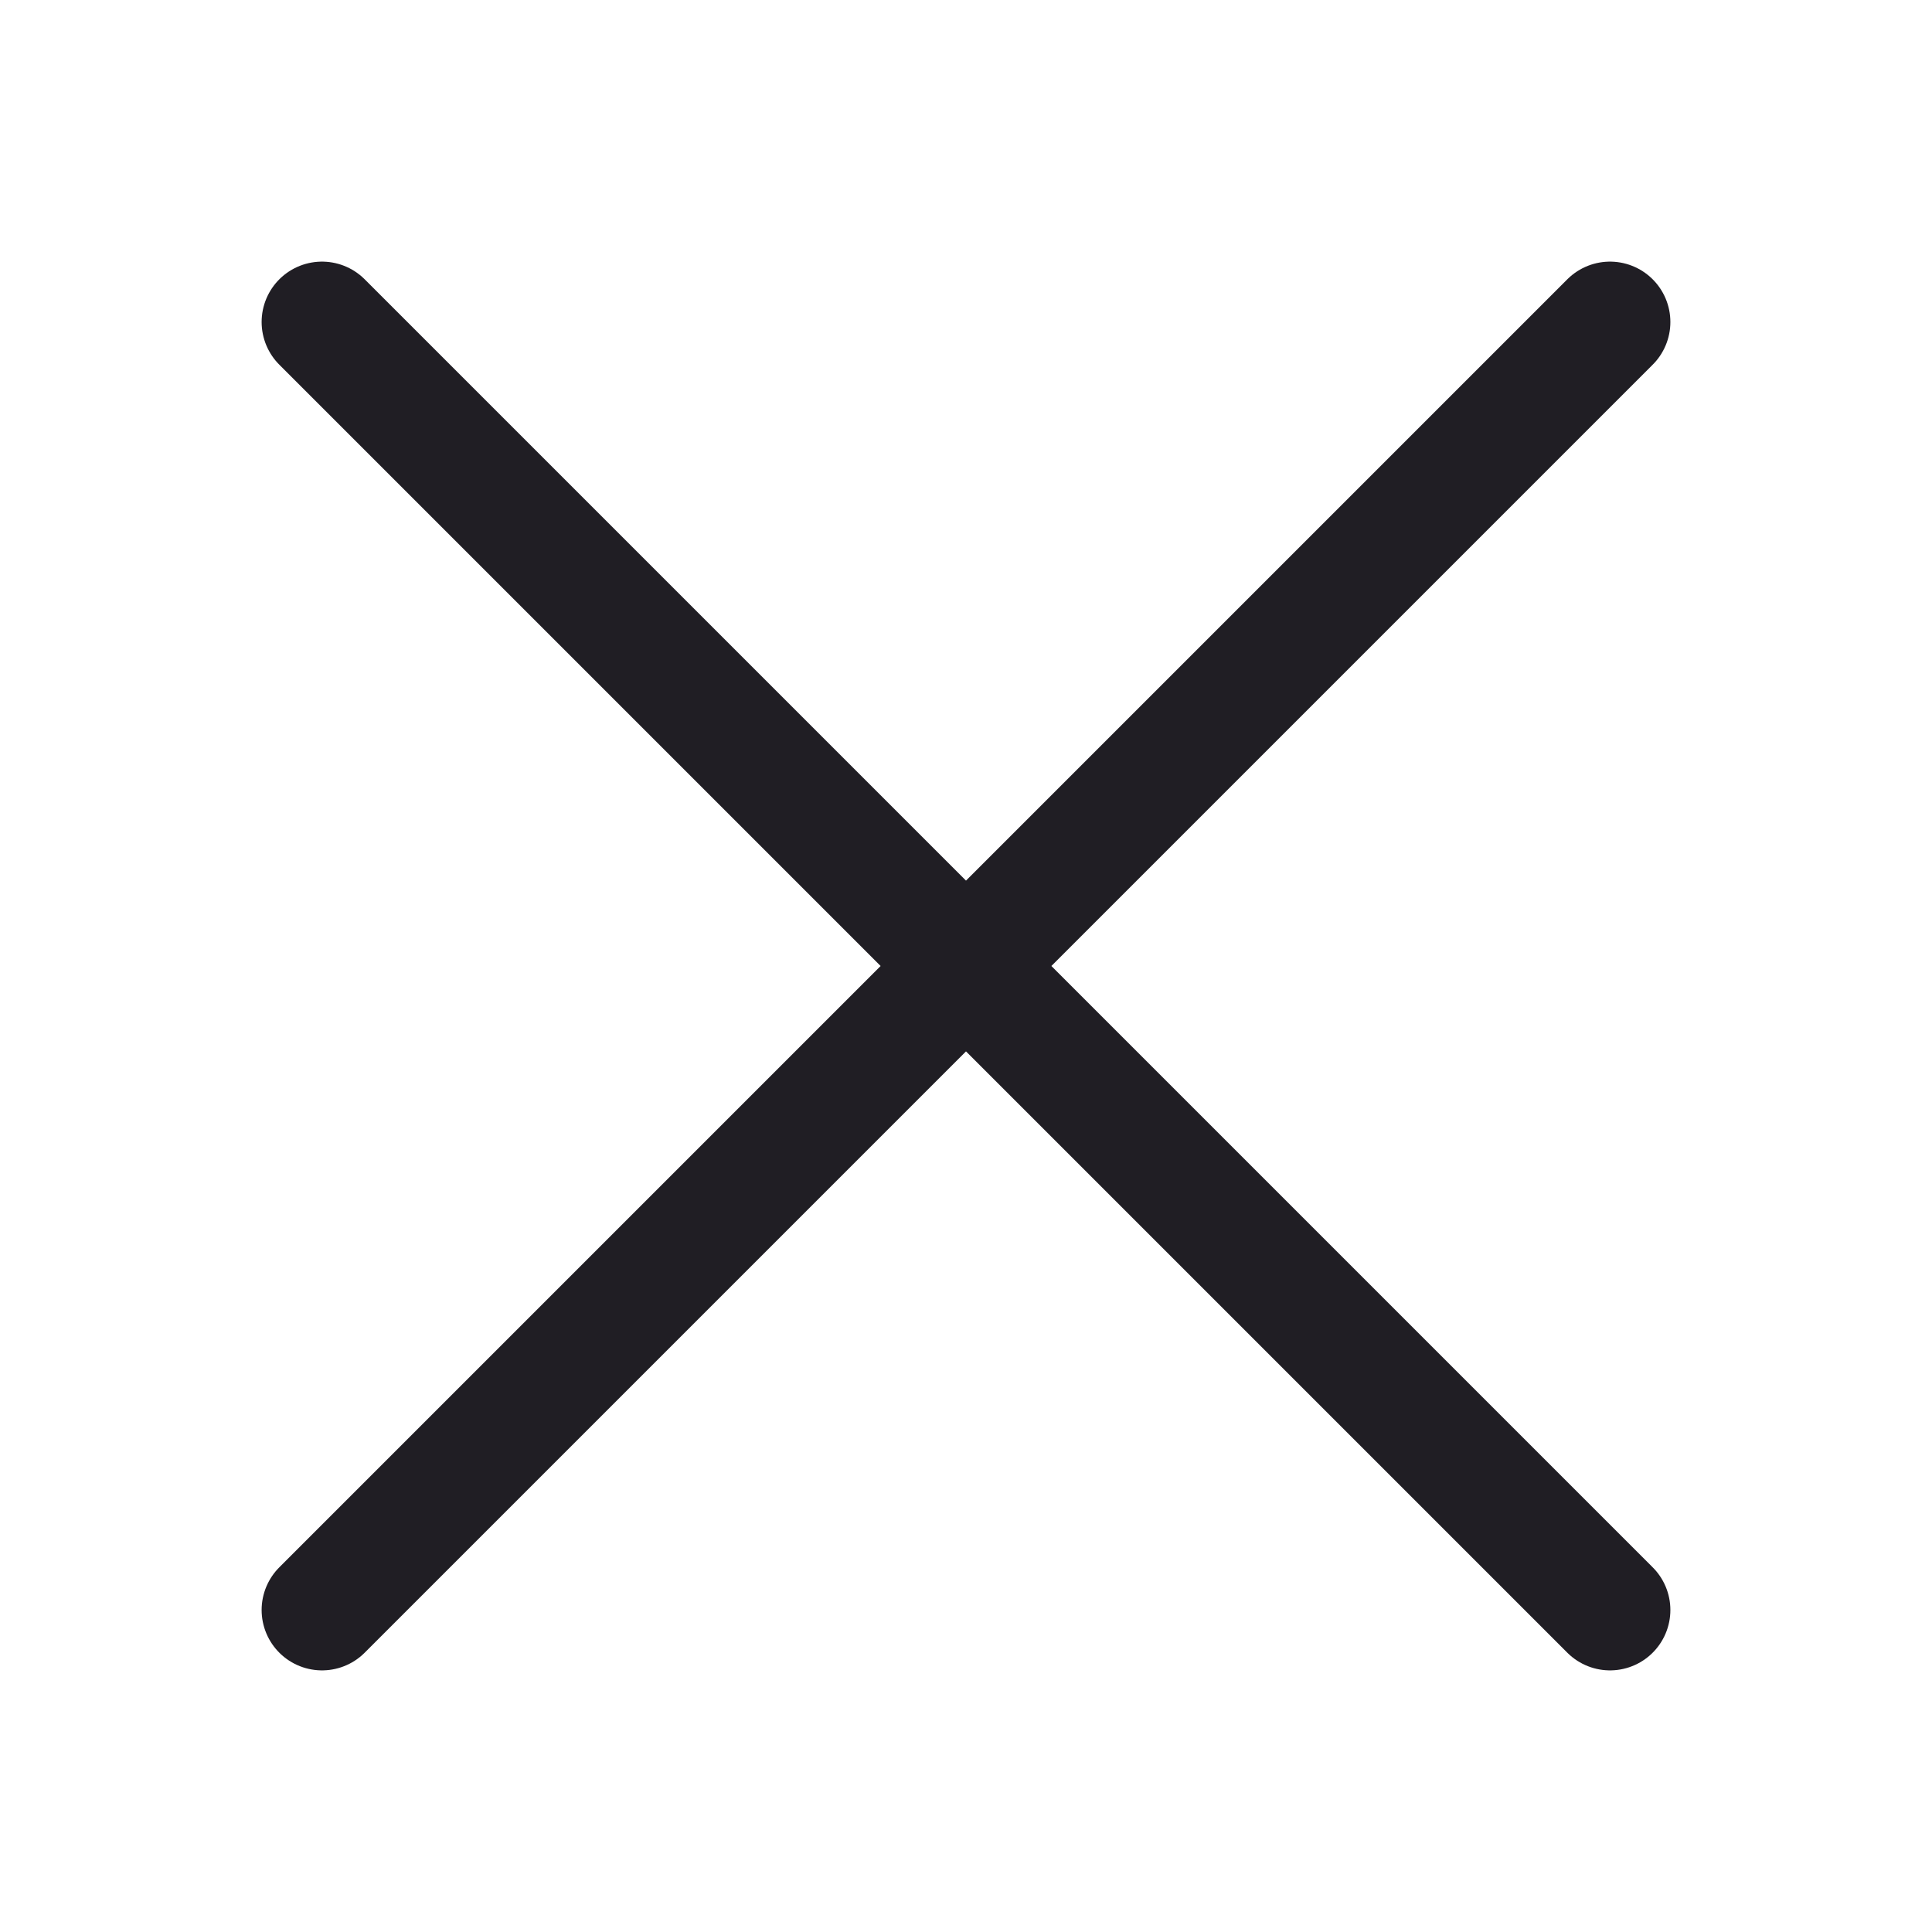
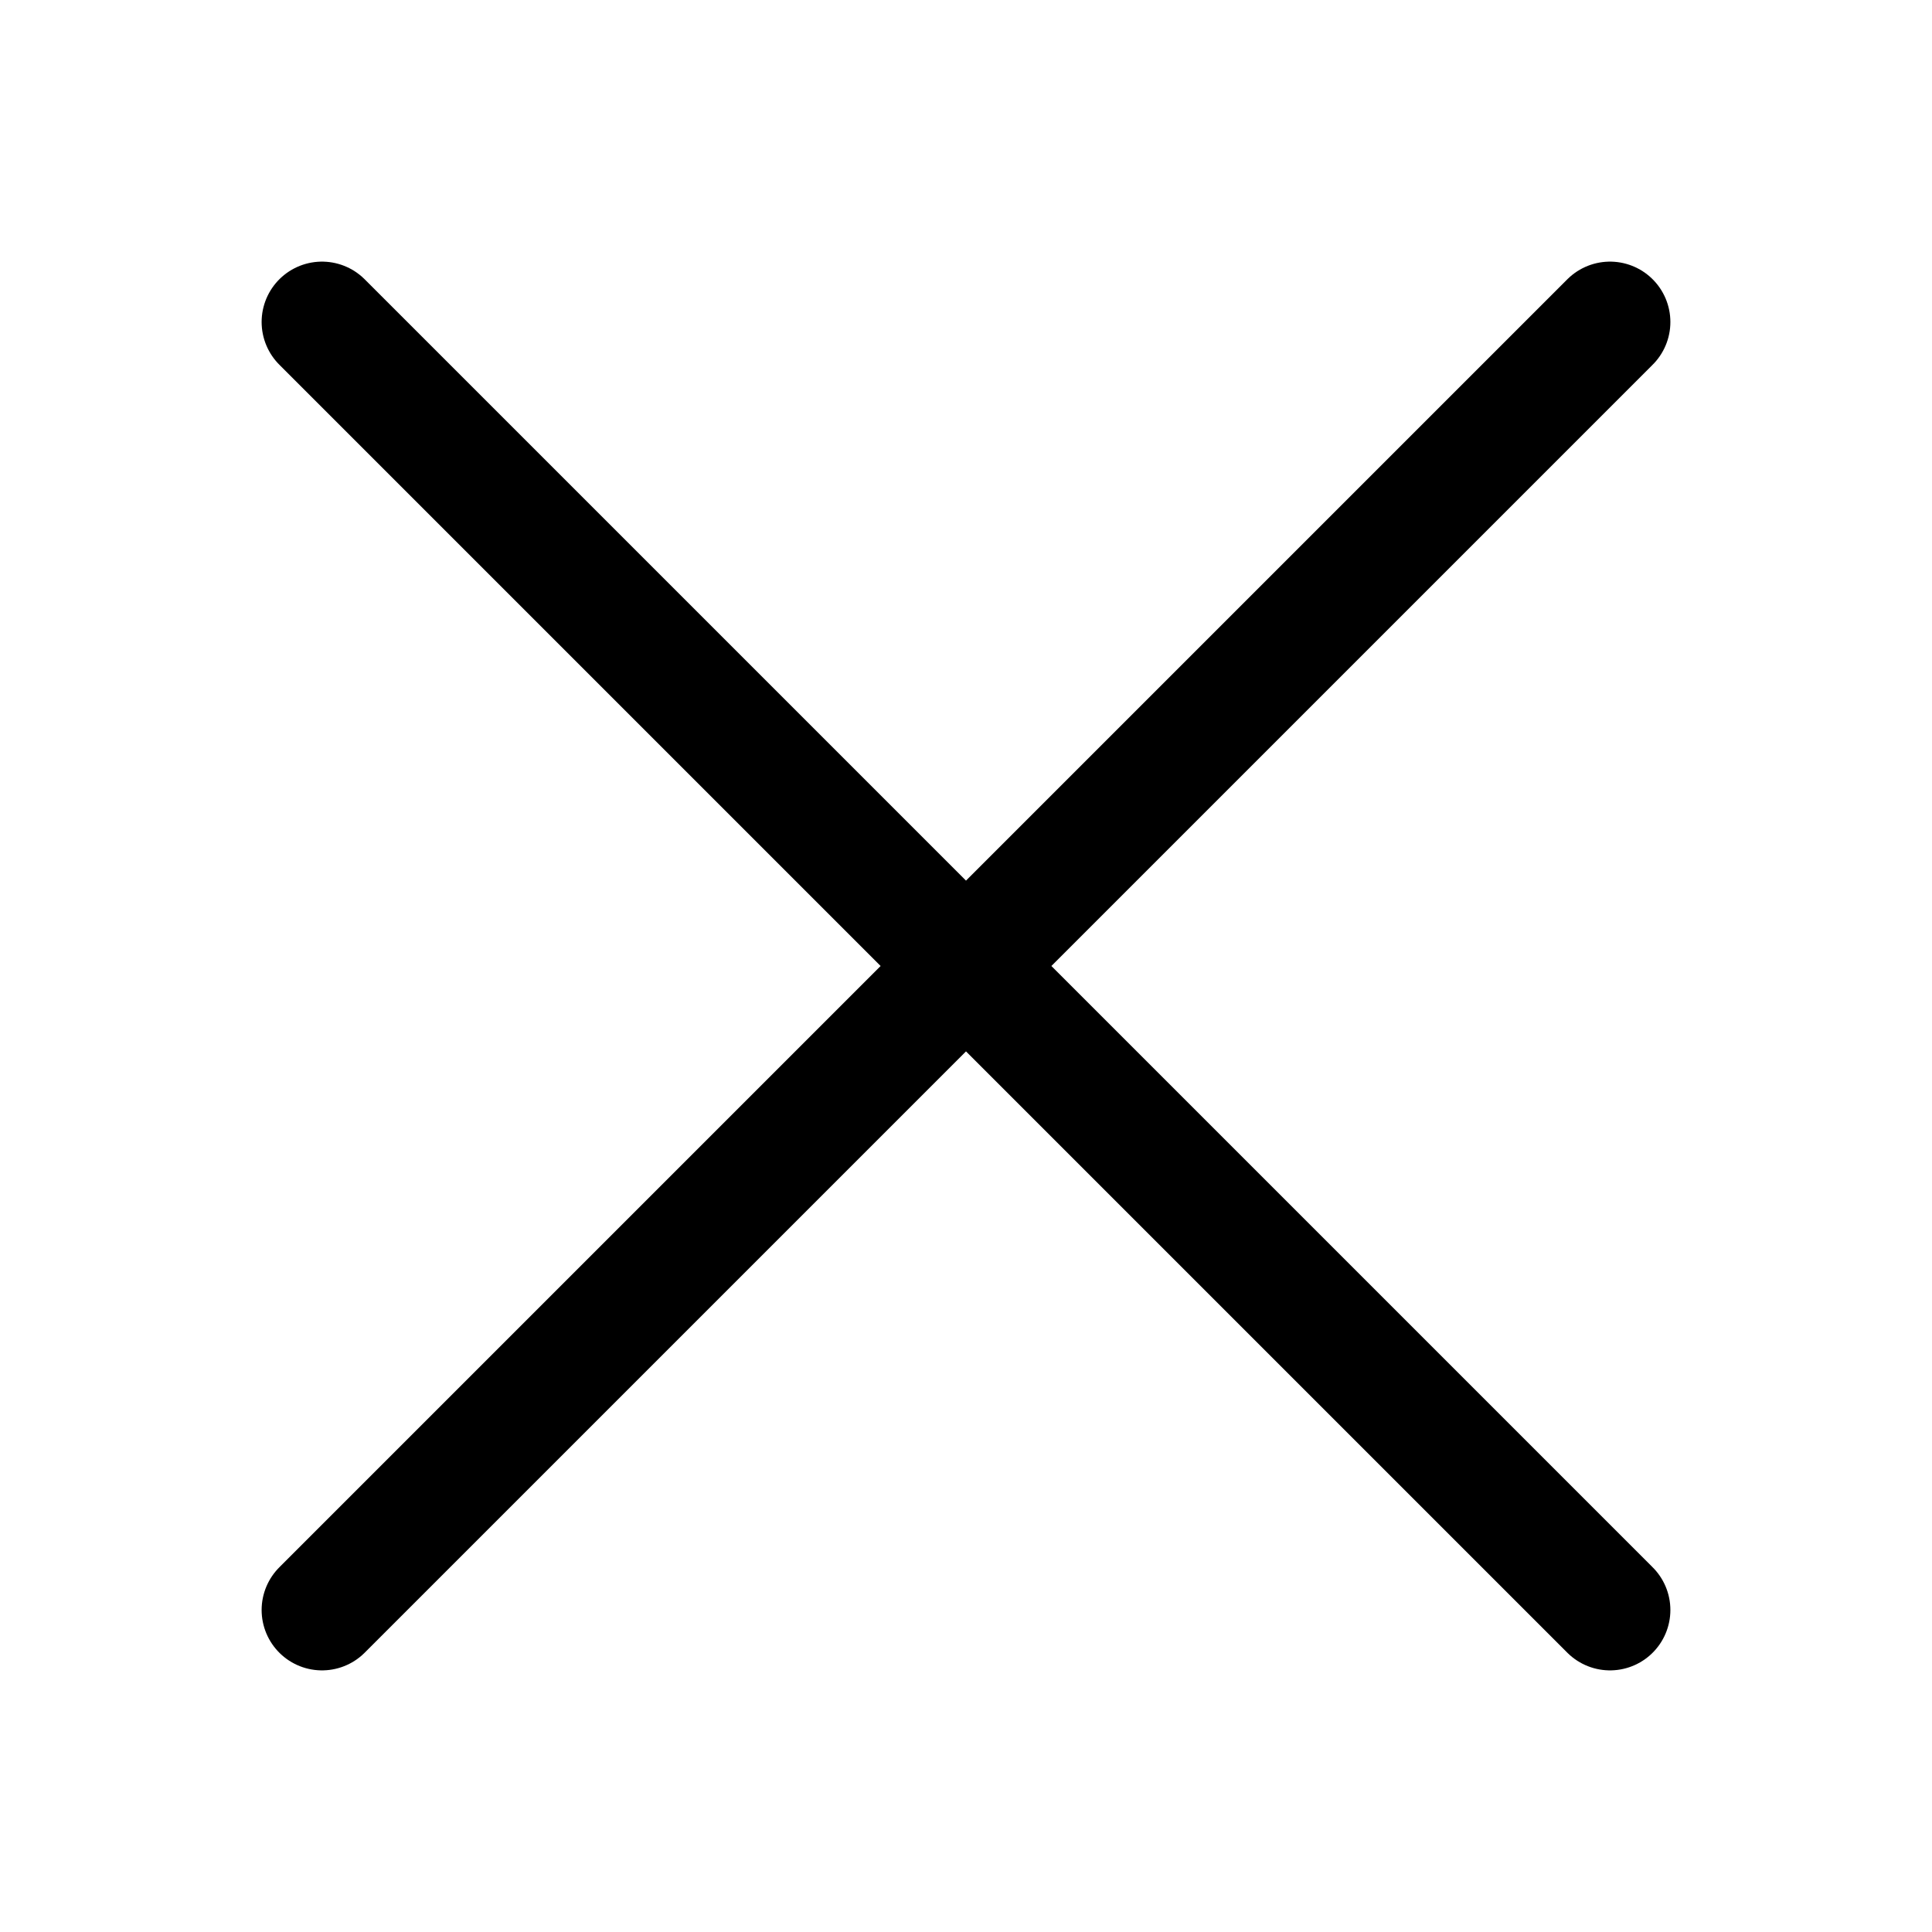
- <svg xmlns="http://www.w3.org/2000/svg" width="24" height="24" viewBox="0 0 24 24" fill="none">
-   <path d="M20 4L4 20M4 4L20 20" stroke="#201E24" stroke-width="1.5" stroke-linecap="round" stroke-linejoin="round" />
+ <svg xmlns="http://www.w3.org/2000/svg" viewBox="0 0 24 24" fill="none">
+   <path d="M20 4L4 20M4 4L20 20" stroke="currentColor" stroke-width="1.5" stroke-linecap="round" stroke-linejoin="round" />
</svg>
